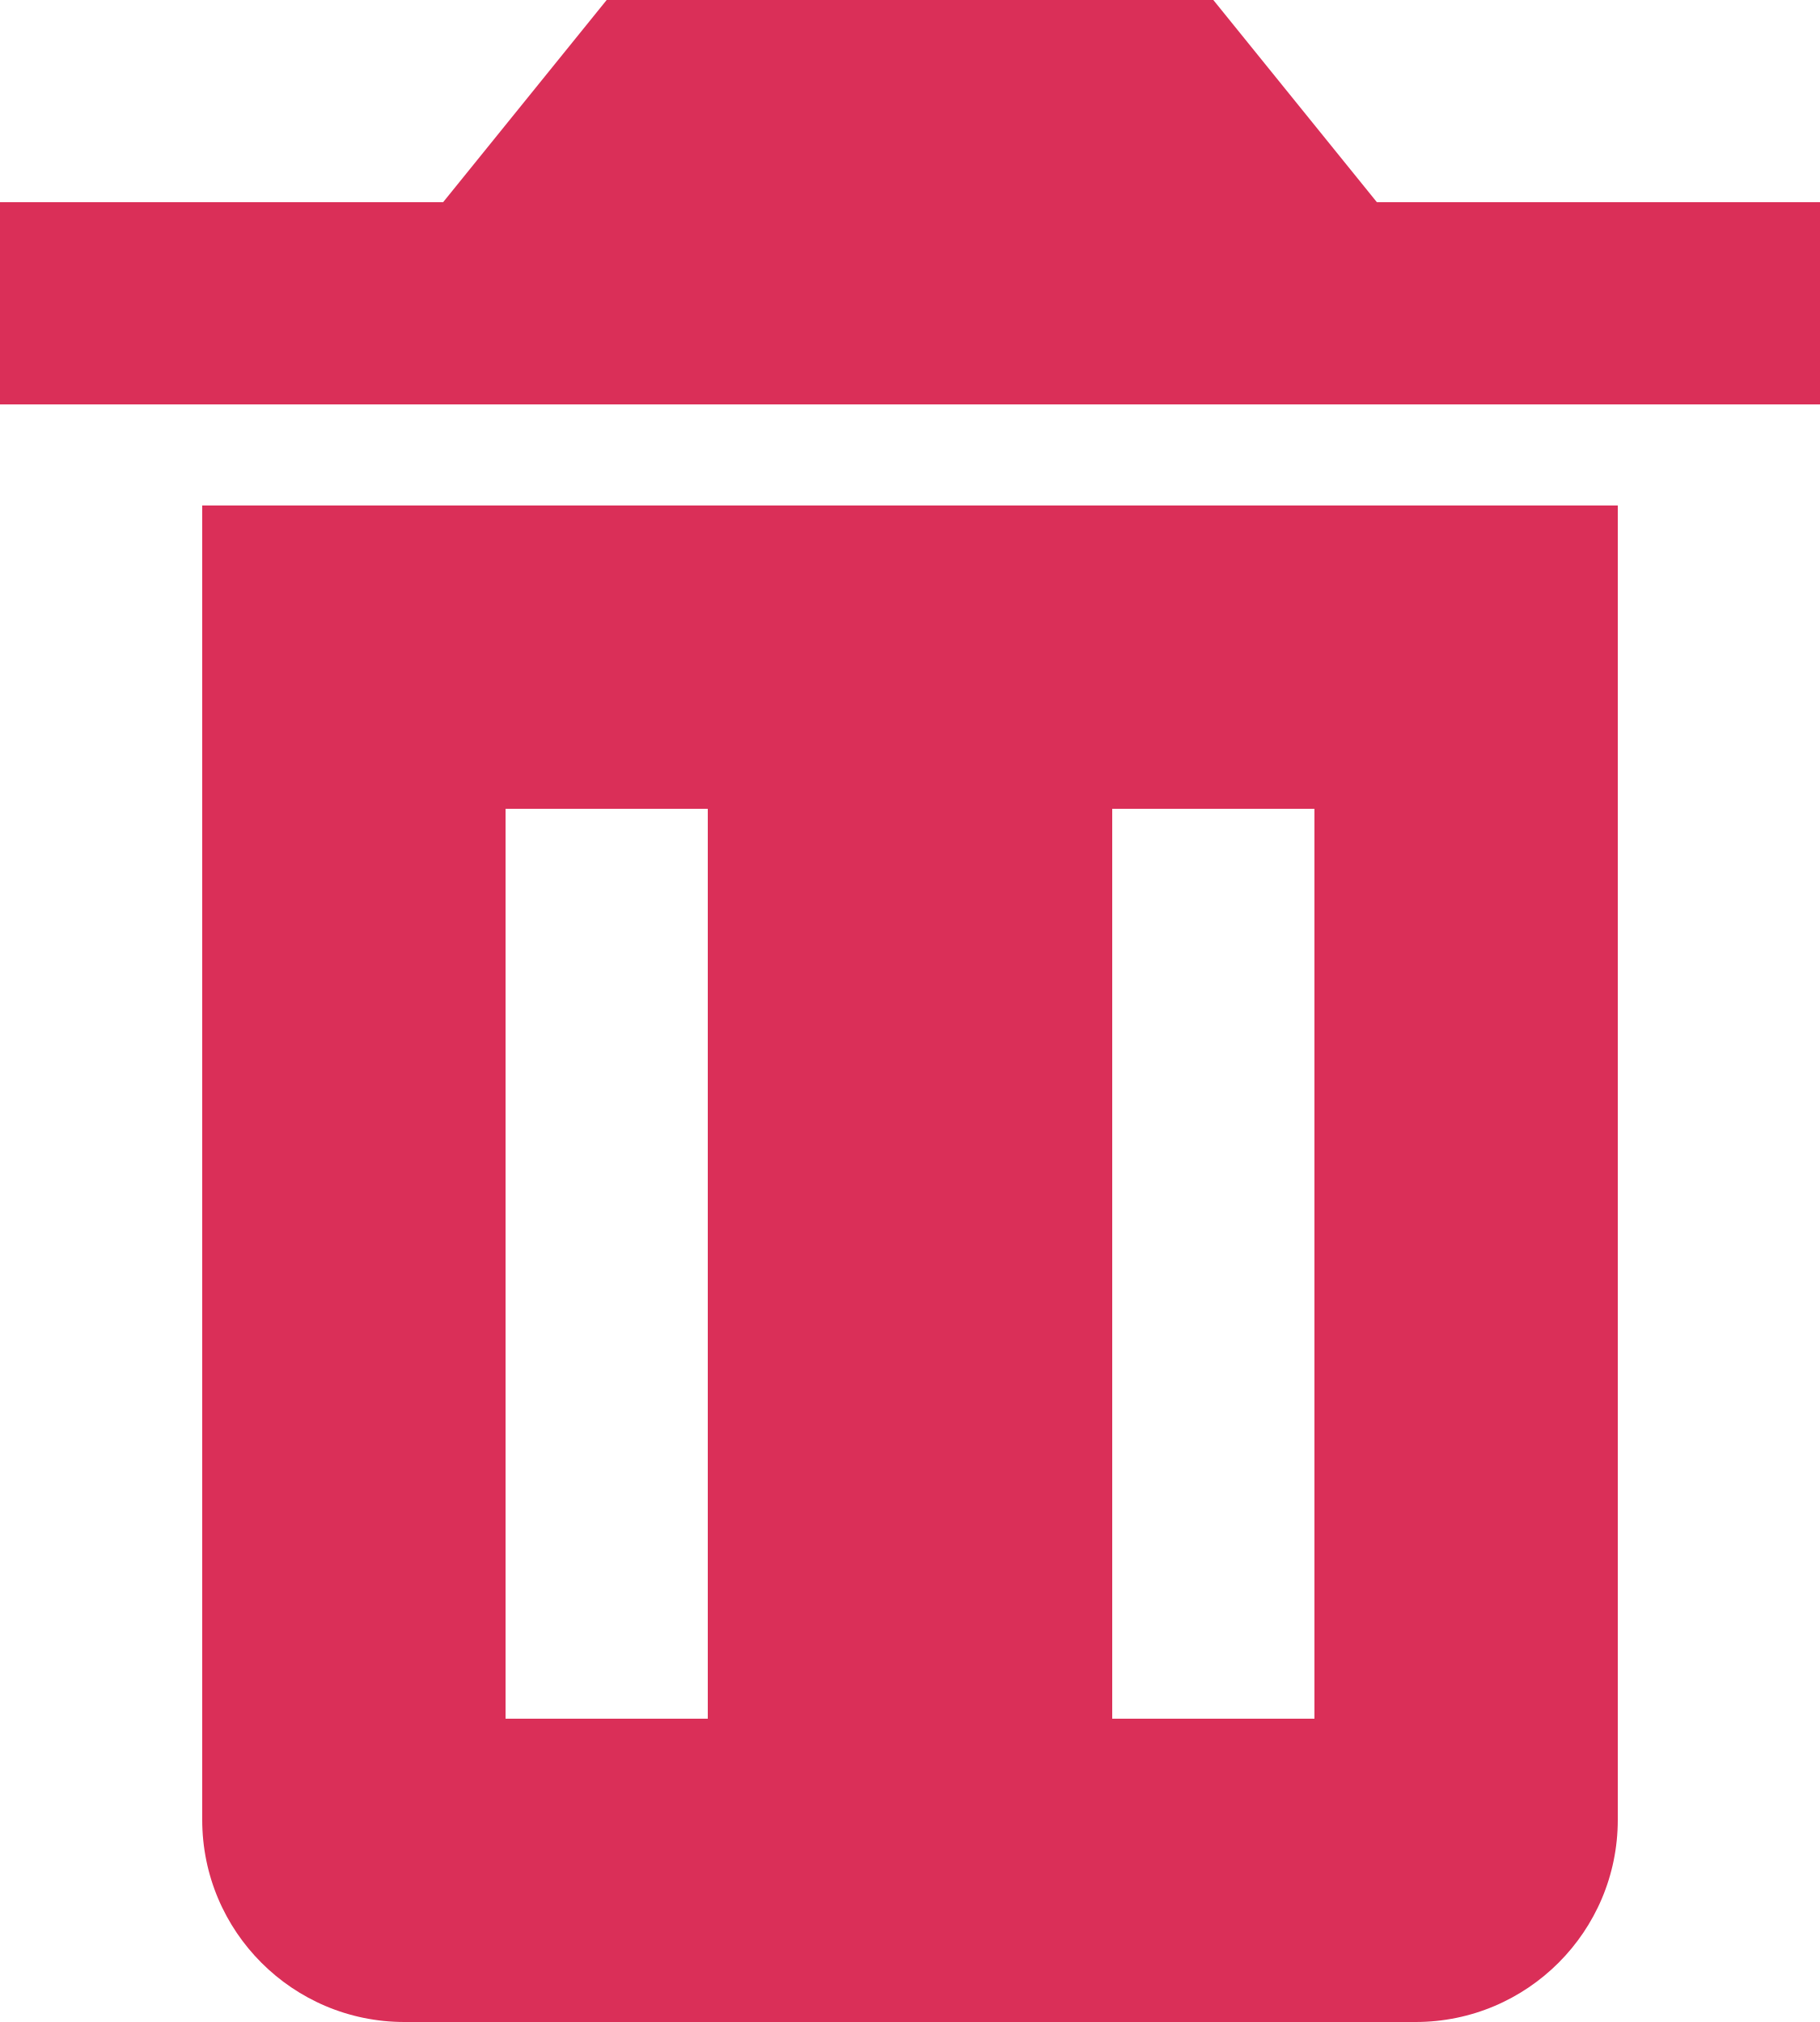
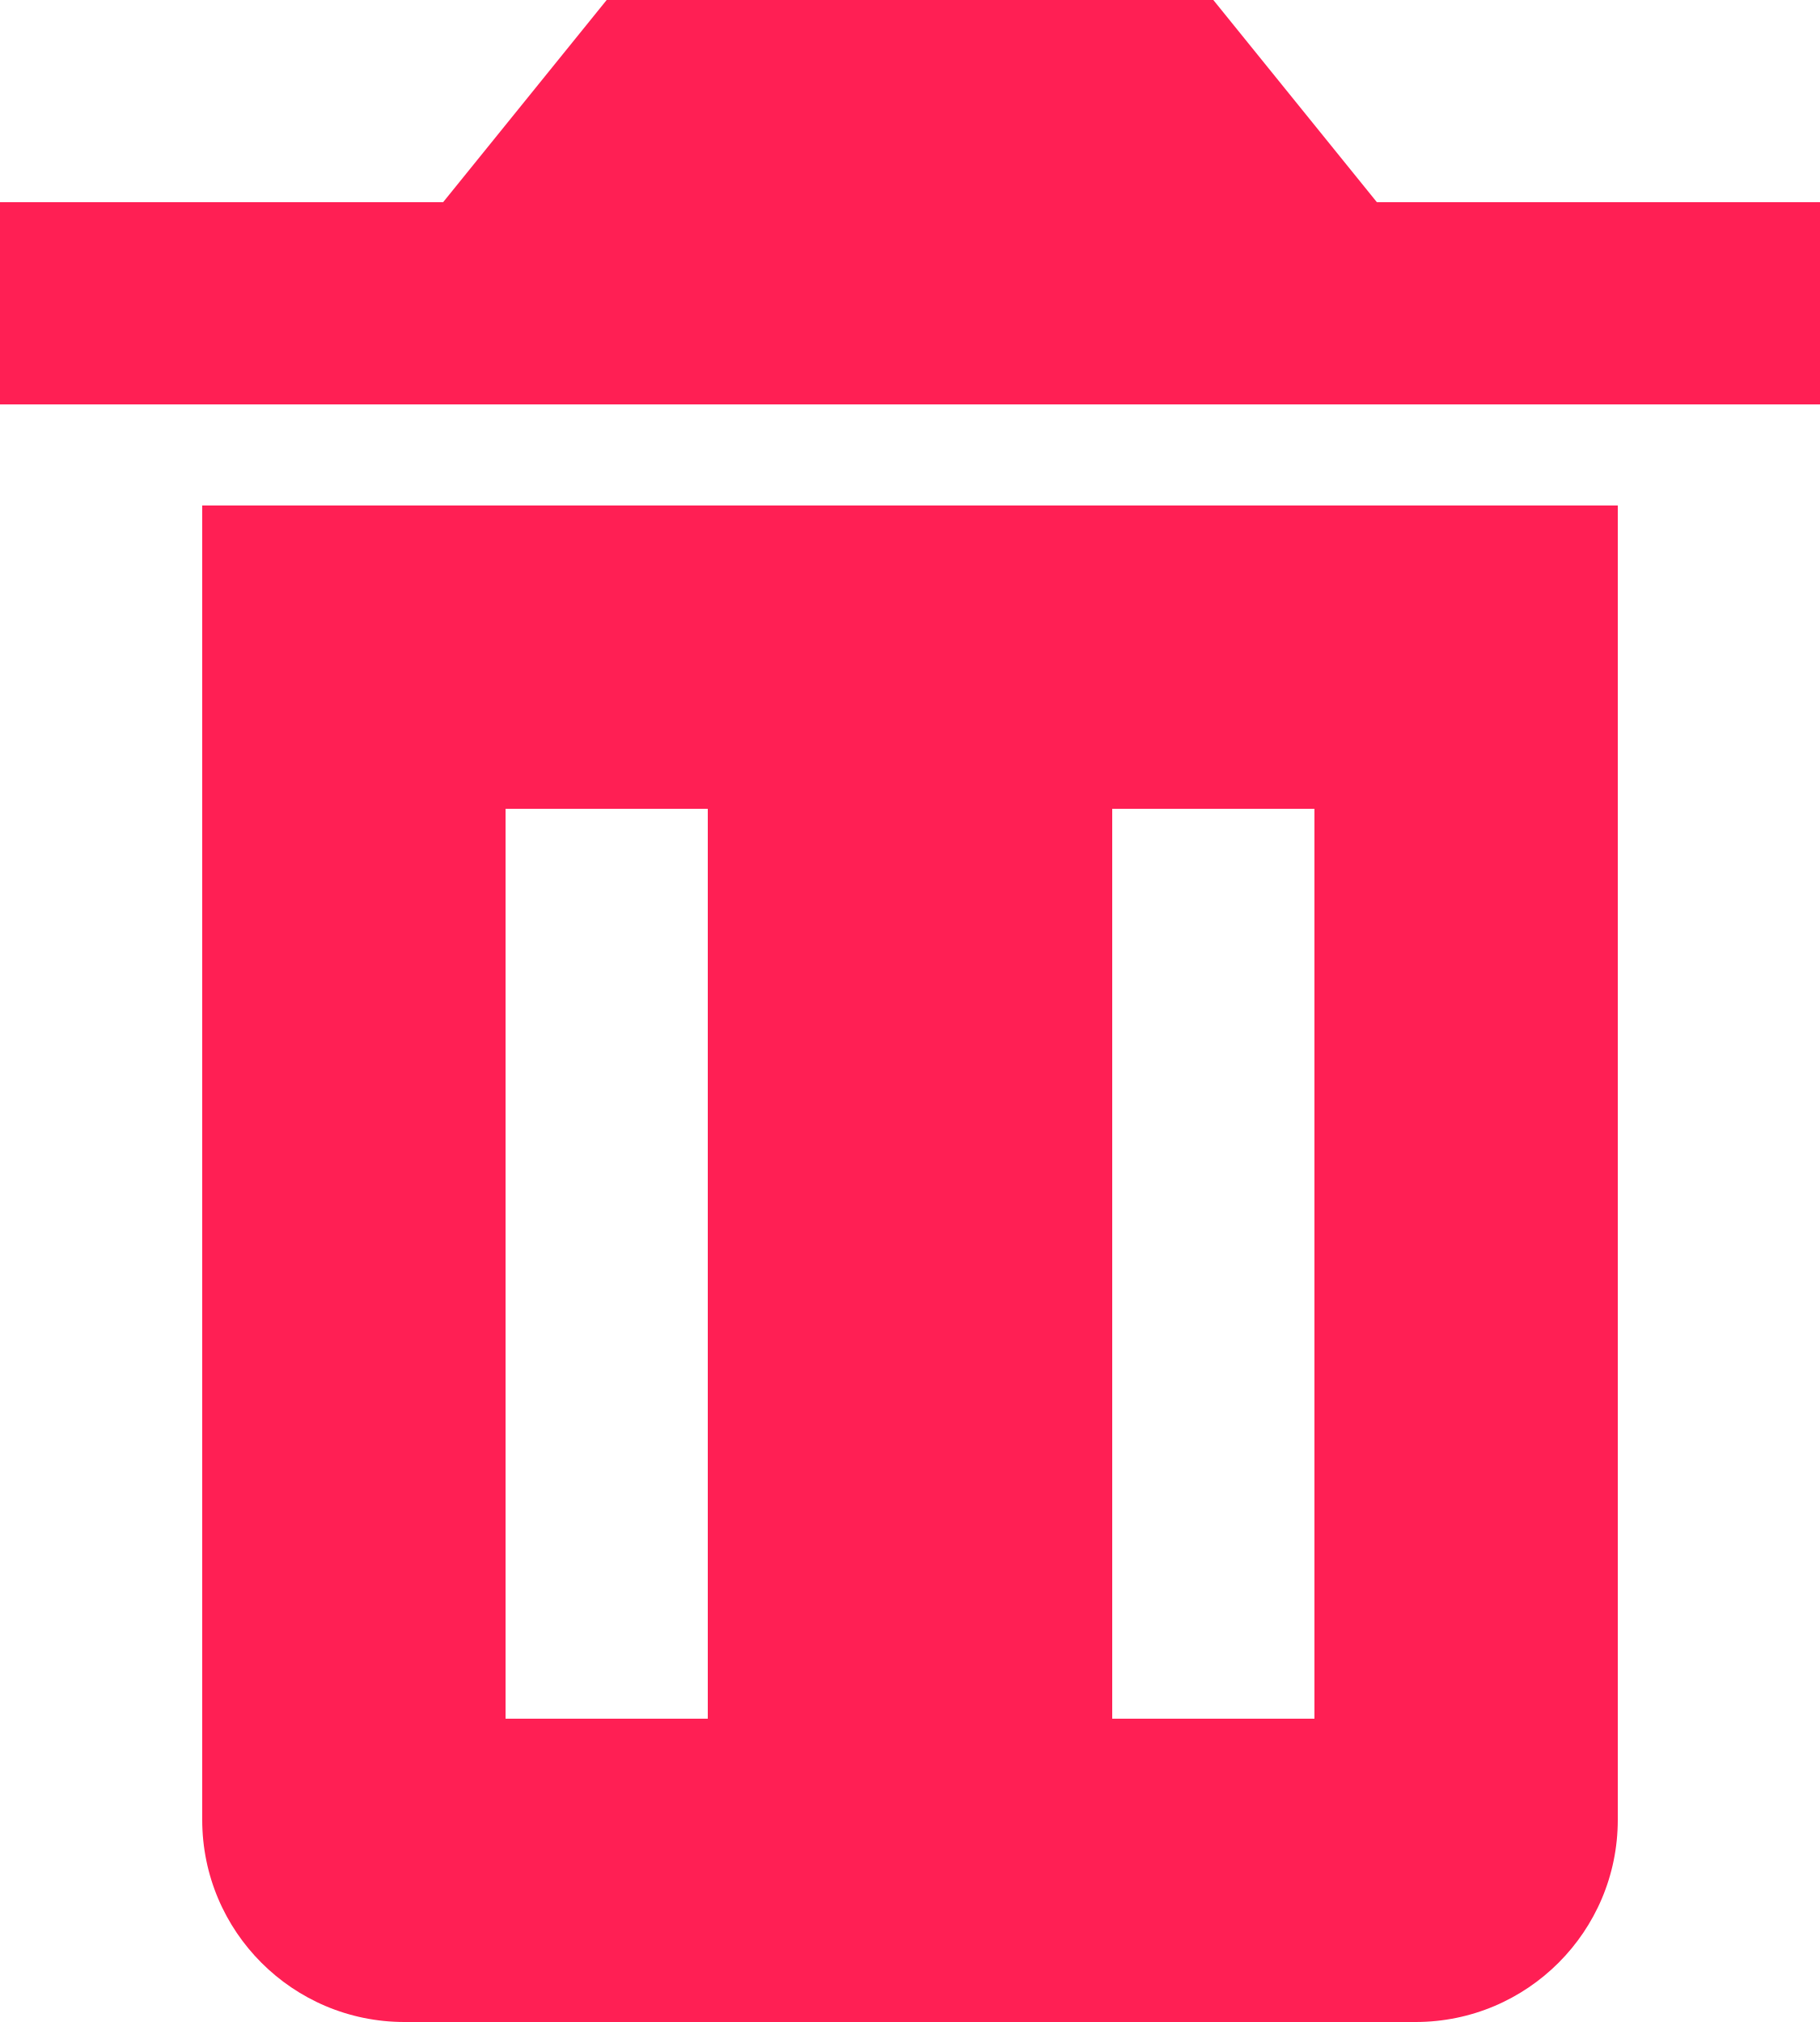
- <svg xmlns="http://www.w3.org/2000/svg" id="bxs-trash" width="14.4" height="16" viewBox="0 0 14.4 16">
-   <path id="Path_34446" data-name="Path 34446" d="M4.275,5.25h-.8v10.4a1.6,1.6,0,0,0,1.6,1.6h8a1.6,1.6,0,0,0,1.6-1.6V5.25Zm3.2,9.6h-1.6V7.65h1.6Zm4.8,0h-1.6V7.65h1.6Zm.494-12-1.294-1.6h-4.8L5.381,2.85H1.875v1.6h14.4V2.85Z" transform="translate(-1.875 -1.25)" fill="#da2f58" />
+ <svg xmlns="http://www.w3.org/2000/svg" width="14.4" height="16" viewBox="0 0 14.4 16">
+   <path id="Path_34446" data-name="Path 34446" d="M4.275,5.25h-.8v10.4a1.6,1.6,0,0,0,1.6,1.6h8a1.6,1.6,0,0,0,1.6-1.6V5.25Zm3.2,9.6h-1.6V7.65h1.6Zm4.8,0h-1.6V7.65h1.6Zm.494-12-1.294-1.6h-4.8L5.381,2.85H1.875v1.6h14.4V2.85Z" transform="translate(-1.875 -1.25)" fill="#ff1f54" />
</svg>
